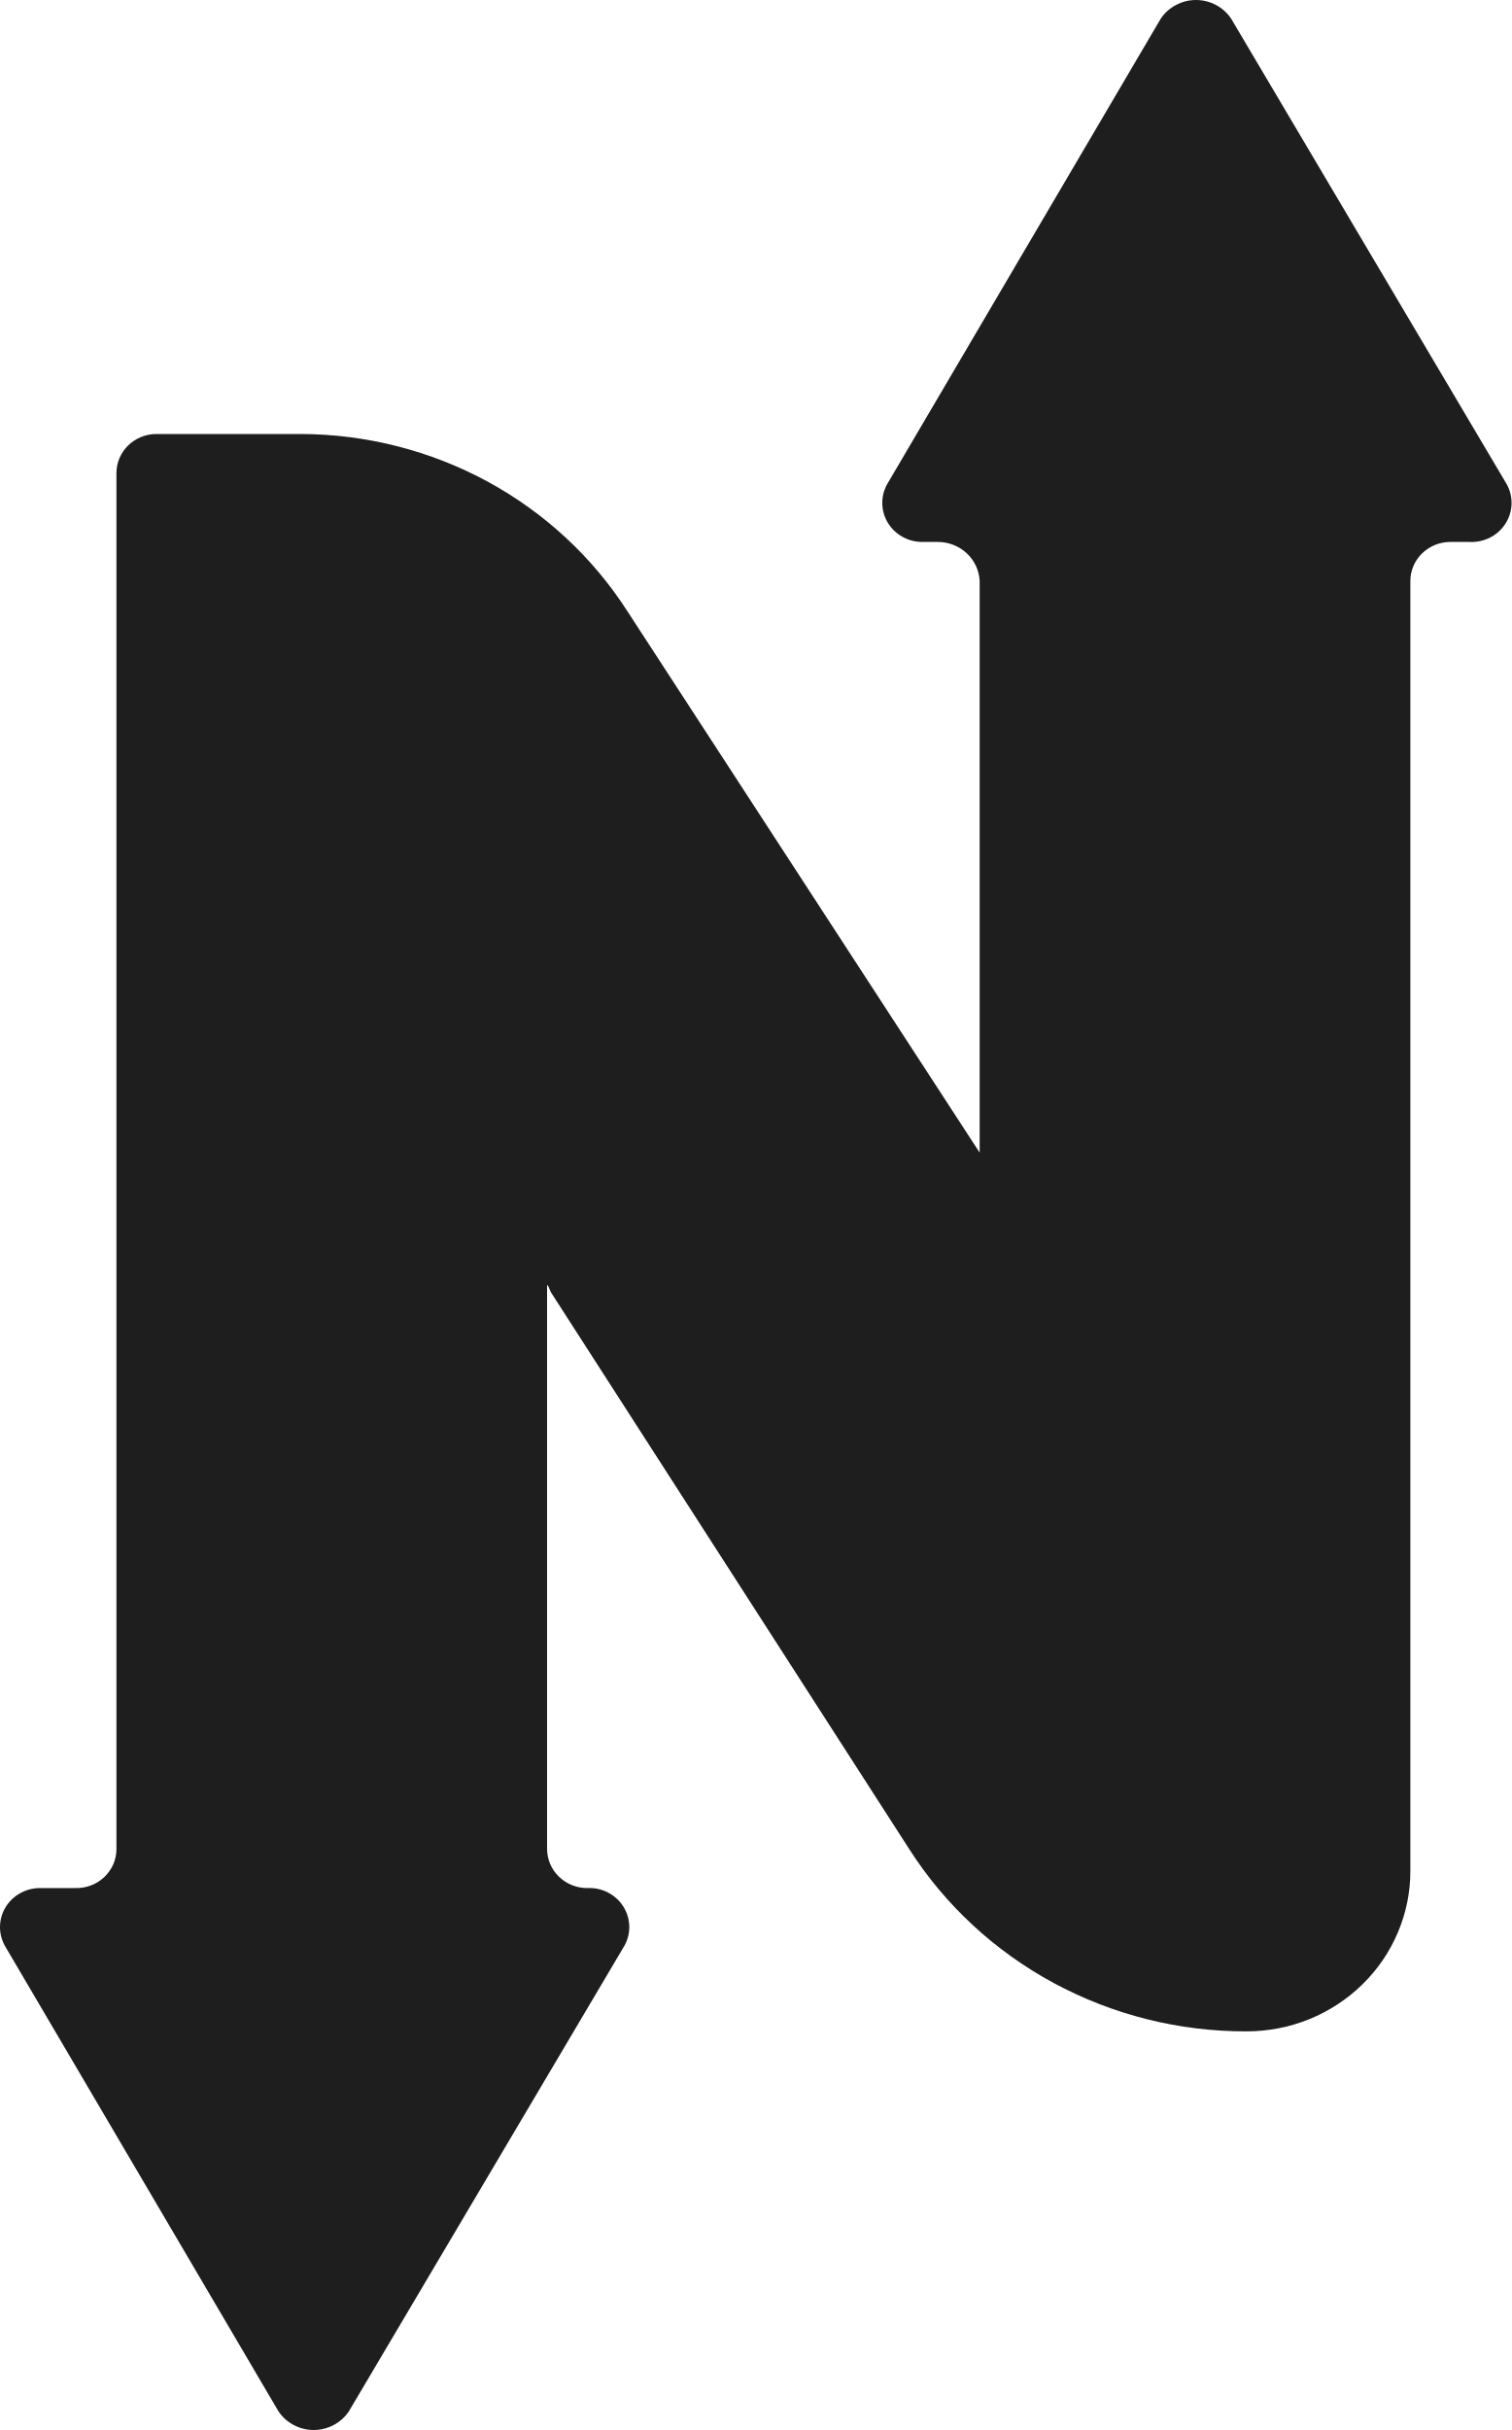
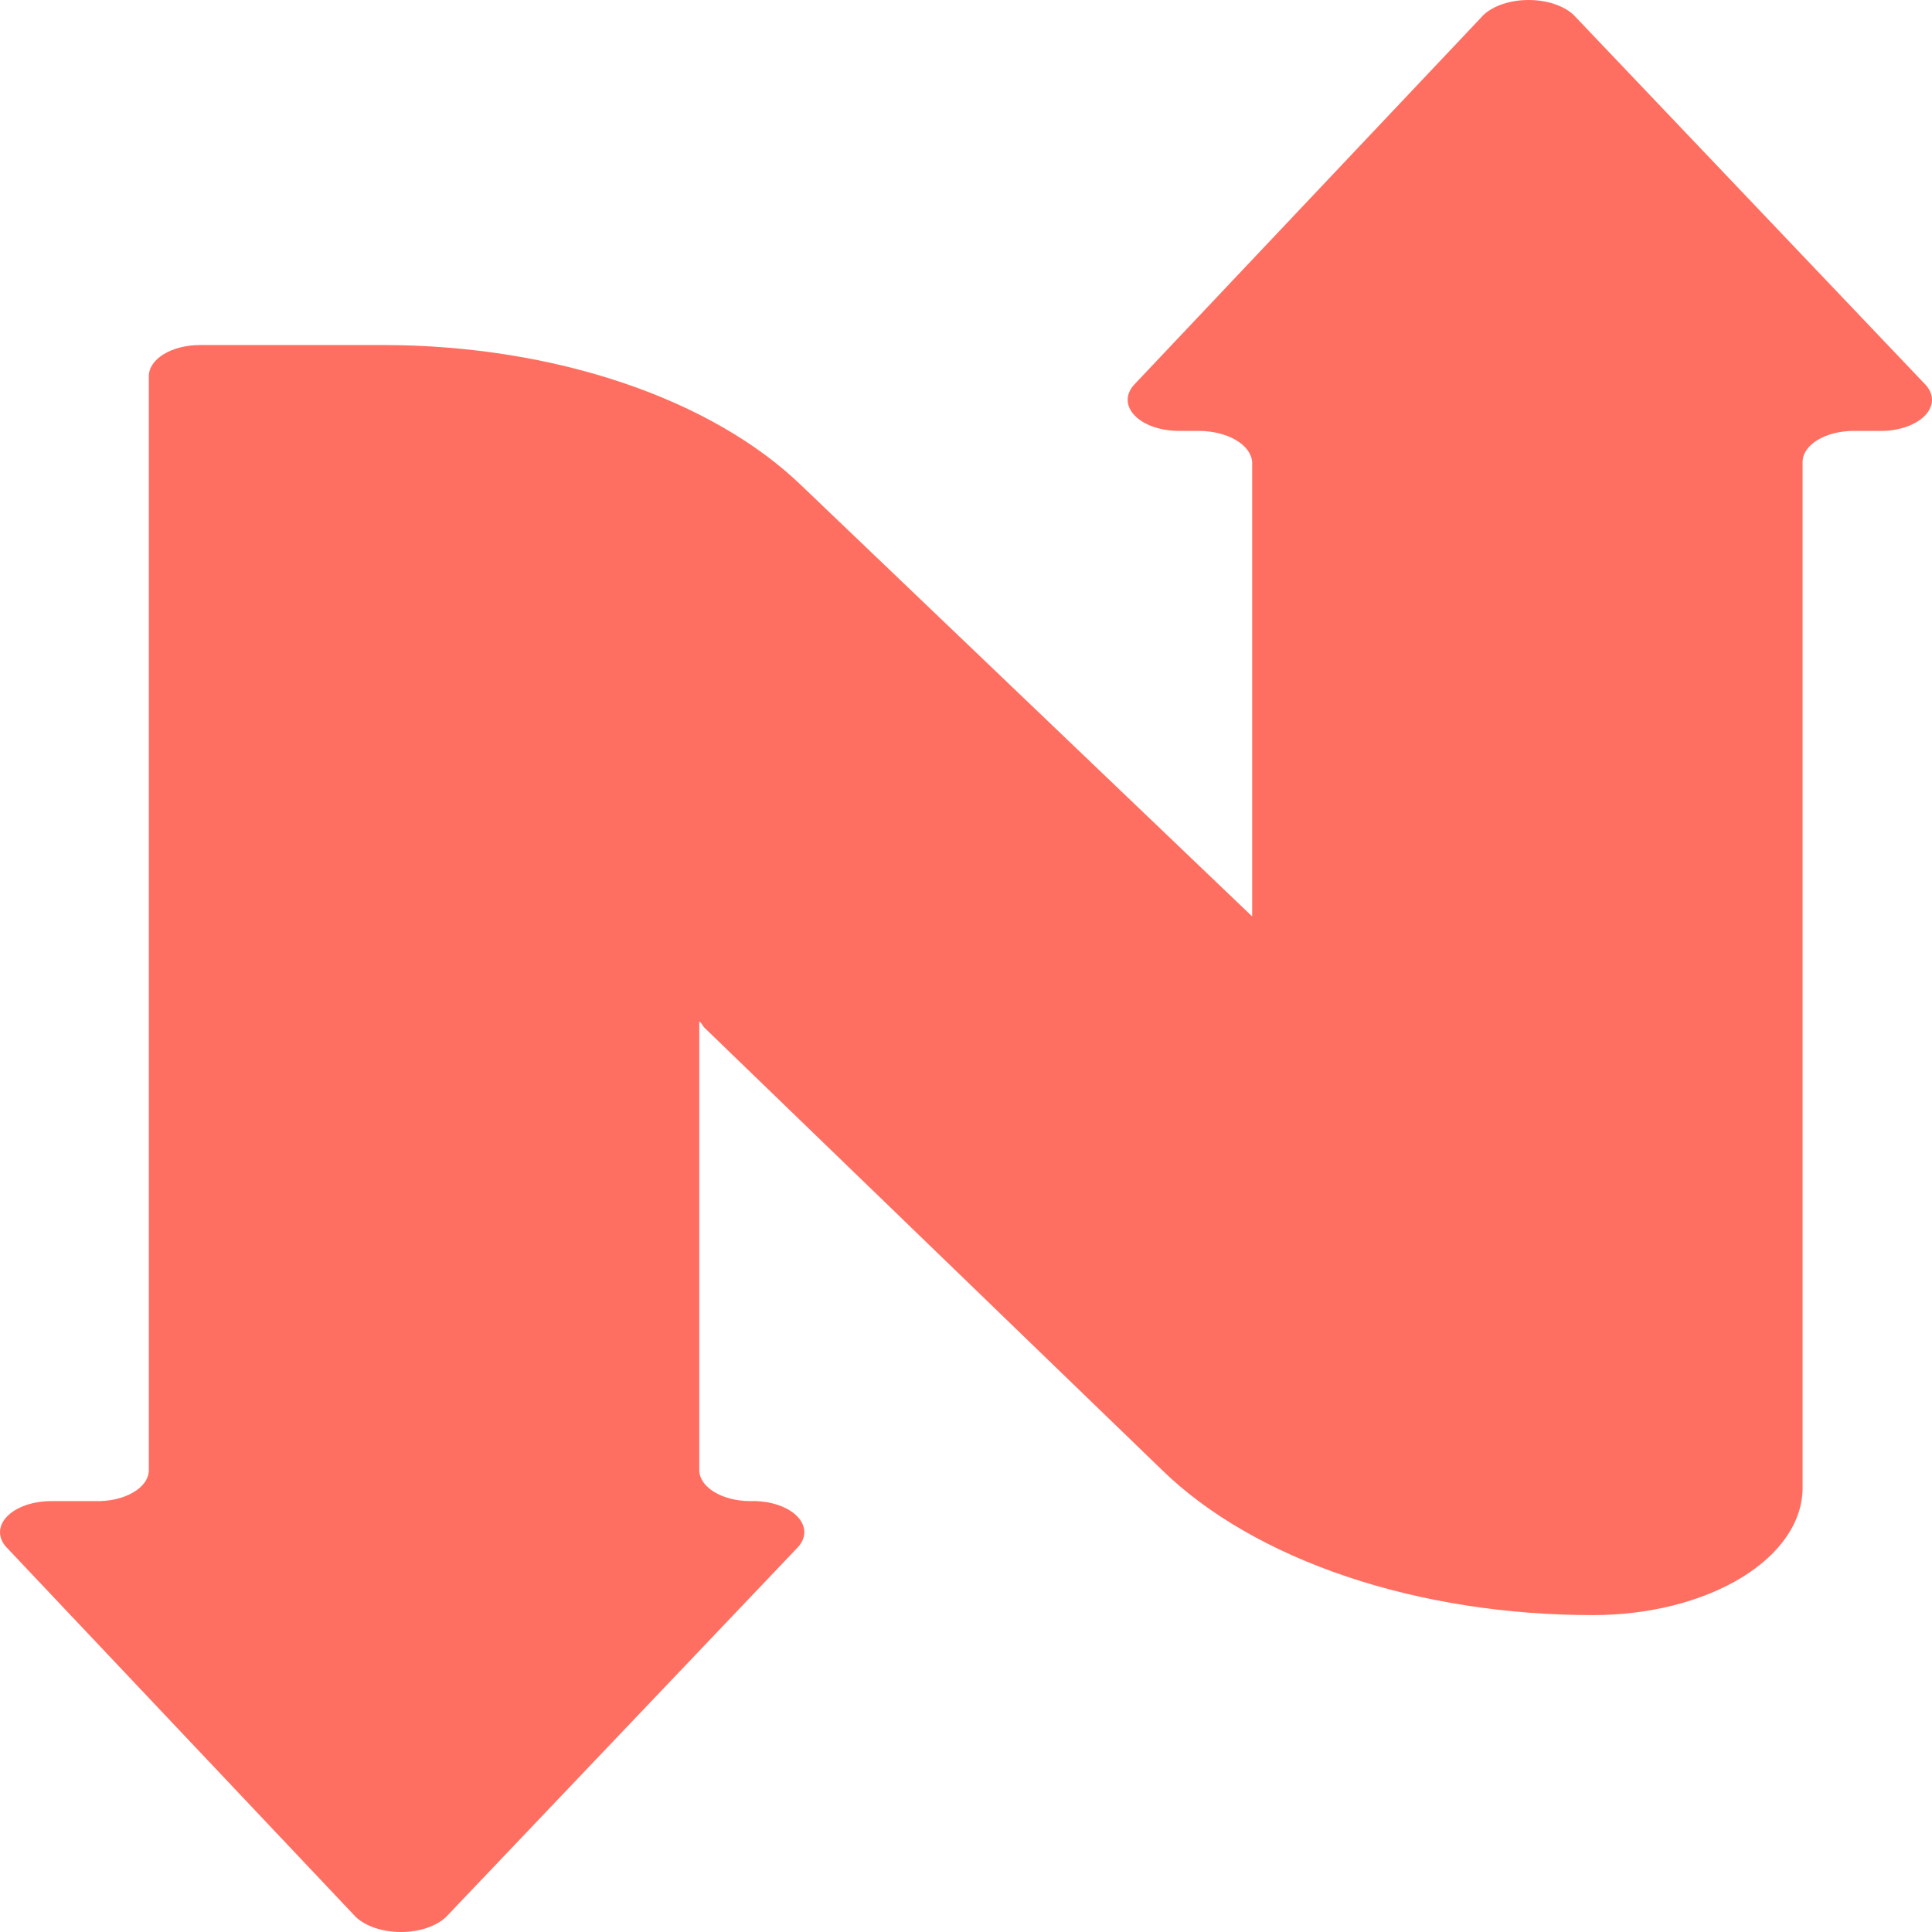
- <svg xmlns="http://www.w3.org/2000/svg" width="28" height="45" viewBox="0 0 28 45" fill="none">
-   <path d="M27.89 8.933L22.807 0.348C22.736 0.241 22.64 0.153 22.526 0.093C22.411 0.032 22.284 0 22.154 0C22.024 0 21.896 0.032 21.782 0.093C21.668 0.153 21.571 0.241 21.5 0.348L16.453 8.933C16.384 9.043 16.346 9.169 16.343 9.298C16.341 9.427 16.373 9.555 16.438 9.667C16.503 9.78 16.598 9.873 16.712 9.938C16.826 10.003 16.956 10.037 17.088 10.036H17.371C17.571 10.036 17.763 10.111 17.908 10.246C18.052 10.381 18.138 10.565 18.147 10.76V21.345L11.617 11.312C10.975 10.314 10.085 9.49 9.03 8.917C7.974 8.345 6.788 8.042 5.581 8.037H2.898C2.702 8.037 2.513 8.113 2.374 8.249C2.235 8.384 2.157 8.569 2.157 8.761V34.24C2.157 34.338 2.137 34.435 2.098 34.525C2.058 34.615 2 34.697 1.928 34.764C1.855 34.832 1.769 34.885 1.675 34.919C1.581 34.953 1.481 34.968 1.381 34.964H0.745C0.613 34.963 0.483 34.997 0.369 35.062C0.254 35.127 0.16 35.22 0.095 35.333C0.03 35.445 -0.002 35.573 0 35.702C0.003 35.831 0.041 35.957 0.11 36.067L5.157 44.652C5.228 44.759 5.324 44.846 5.439 44.907C5.553 44.968 5.681 45 5.81 45C5.94 45 6.068 44.968 6.182 44.907C6.297 44.846 6.393 44.759 6.464 44.652L11.546 36.067C11.617 35.955 11.656 35.825 11.657 35.693C11.658 35.561 11.622 35.431 11.553 35.317C11.484 35.203 11.384 35.11 11.265 35.048C11.146 34.986 11.011 34.957 10.876 34.964C10.778 34.964 10.682 34.945 10.592 34.909C10.502 34.872 10.421 34.819 10.352 34.752C10.283 34.684 10.228 34.605 10.191 34.517C10.154 34.429 10.134 34.335 10.134 34.24V23.793C10.17 23.827 10.17 23.862 10.205 23.931L16.841 34.24C17.502 35.276 18.423 36.13 19.516 36.721C20.61 37.312 21.839 37.621 23.089 37.618C23.488 37.618 23.882 37.542 24.251 37.393C24.619 37.244 24.954 37.025 25.235 36.75C25.517 36.475 25.741 36.148 25.893 35.788C26.046 35.428 26.125 35.043 26.125 34.653V10.76C26.125 10.568 26.203 10.384 26.342 10.248C26.481 10.113 26.669 10.036 26.866 10.036H27.219C27.354 10.043 27.489 10.014 27.608 9.952C27.727 9.89 27.827 9.797 27.896 9.683C27.965 9.569 28.001 9.439 28 9.307C27.999 9.175 27.961 9.045 27.89 8.933Z" fill="#1E1E1E" />
+ <svg xmlns="http://www.w3.org/2000/svg" width="173" height="173" viewBox="0 0 173 173" fill="none">
+   <path d="M172.317 34.342L140.912 1.338C140.477 0.928 139.88 0.59 139.175 0.356C138.471 0.122 137.68 0 136.877 0C136.074 0 135.284 0.122 134.579 0.356C133.874 0.59 133.277 0.928 132.843 1.338L101.655 34.342C101.228 34.765 100.994 35.25 100.978 35.746C100.962 36.243 101.164 36.732 101.565 37.165C101.965 37.598 102.549 37.958 103.255 38.207C103.961 38.456 104.764 38.587 105.581 38.584H107.326C108.561 38.583 109.75 38.872 110.644 39.391C111.537 39.909 112.068 40.617 112.124 41.367V82.06L71.777 43.488C67.809 39.65 62.31 36.483 55.79 34.282C49.27 32.081 41.941 30.916 34.483 30.896H17.908C16.693 30.896 15.528 31.189 14.669 31.711C13.81 32.233 13.328 32.941 13.328 33.68V131.633C13.329 132.01 13.203 132.383 12.96 132.729C12.716 133.076 12.359 133.389 11.91 133.649C11.462 133.909 10.931 134.112 10.35 134.243C9.769 134.375 9.149 134.434 8.53 134.416H4.604C3.788 134.413 2.984 134.544 2.278 134.793C1.572 135.043 0.989 135.402 0.588 135.835C0.188 136.268 -0.015 136.757 0.001 137.254C0.017 137.75 0.251 138.235 0.679 138.658L31.866 171.662C32.3 172.072 32.898 172.41 33.602 172.644C34.307 172.878 35.097 173 35.901 173C36.704 173 37.494 172.878 38.199 172.644C38.904 172.41 39.501 172.072 39.935 171.662L71.341 138.658C71.78 138.225 72.016 137.728 72.023 137.219C72.03 136.711 71.808 136.211 71.381 135.774C70.954 135.337 70.339 134.98 69.601 134.74C68.863 134.501 68.032 134.389 67.197 134.416C66.595 134.416 66 134.344 65.444 134.204C64.888 134.064 64.384 133.859 63.958 133.601C63.533 133.342 63.196 133.035 62.965 132.698C62.735 132.36 62.617 131.998 62.617 131.633V91.471C62.835 91.603 62.835 91.736 63.053 92.001L104.054 131.633C108.138 135.615 113.827 138.899 120.582 141.172C127.337 143.445 134.935 144.633 142.657 144.622C145.12 144.622 147.559 144.327 149.834 143.755C152.11 143.182 154.178 142.342 155.919 141.284C157.661 140.225 159.042 138.968 159.985 137.585C160.928 136.202 161.413 134.72 161.413 133.223V41.367C161.413 40.629 161.895 39.921 162.754 39.399C163.613 38.877 164.778 38.584 165.993 38.584H168.174C169.009 38.611 169.84 38.499 170.578 38.26C171.315 38.02 171.931 37.663 172.358 37.225C172.785 36.788 173.007 36.289 173 35.781C172.993 35.272 172.757 34.775 172.317 34.342Z" fill="#FF6F61" />
</svg>
